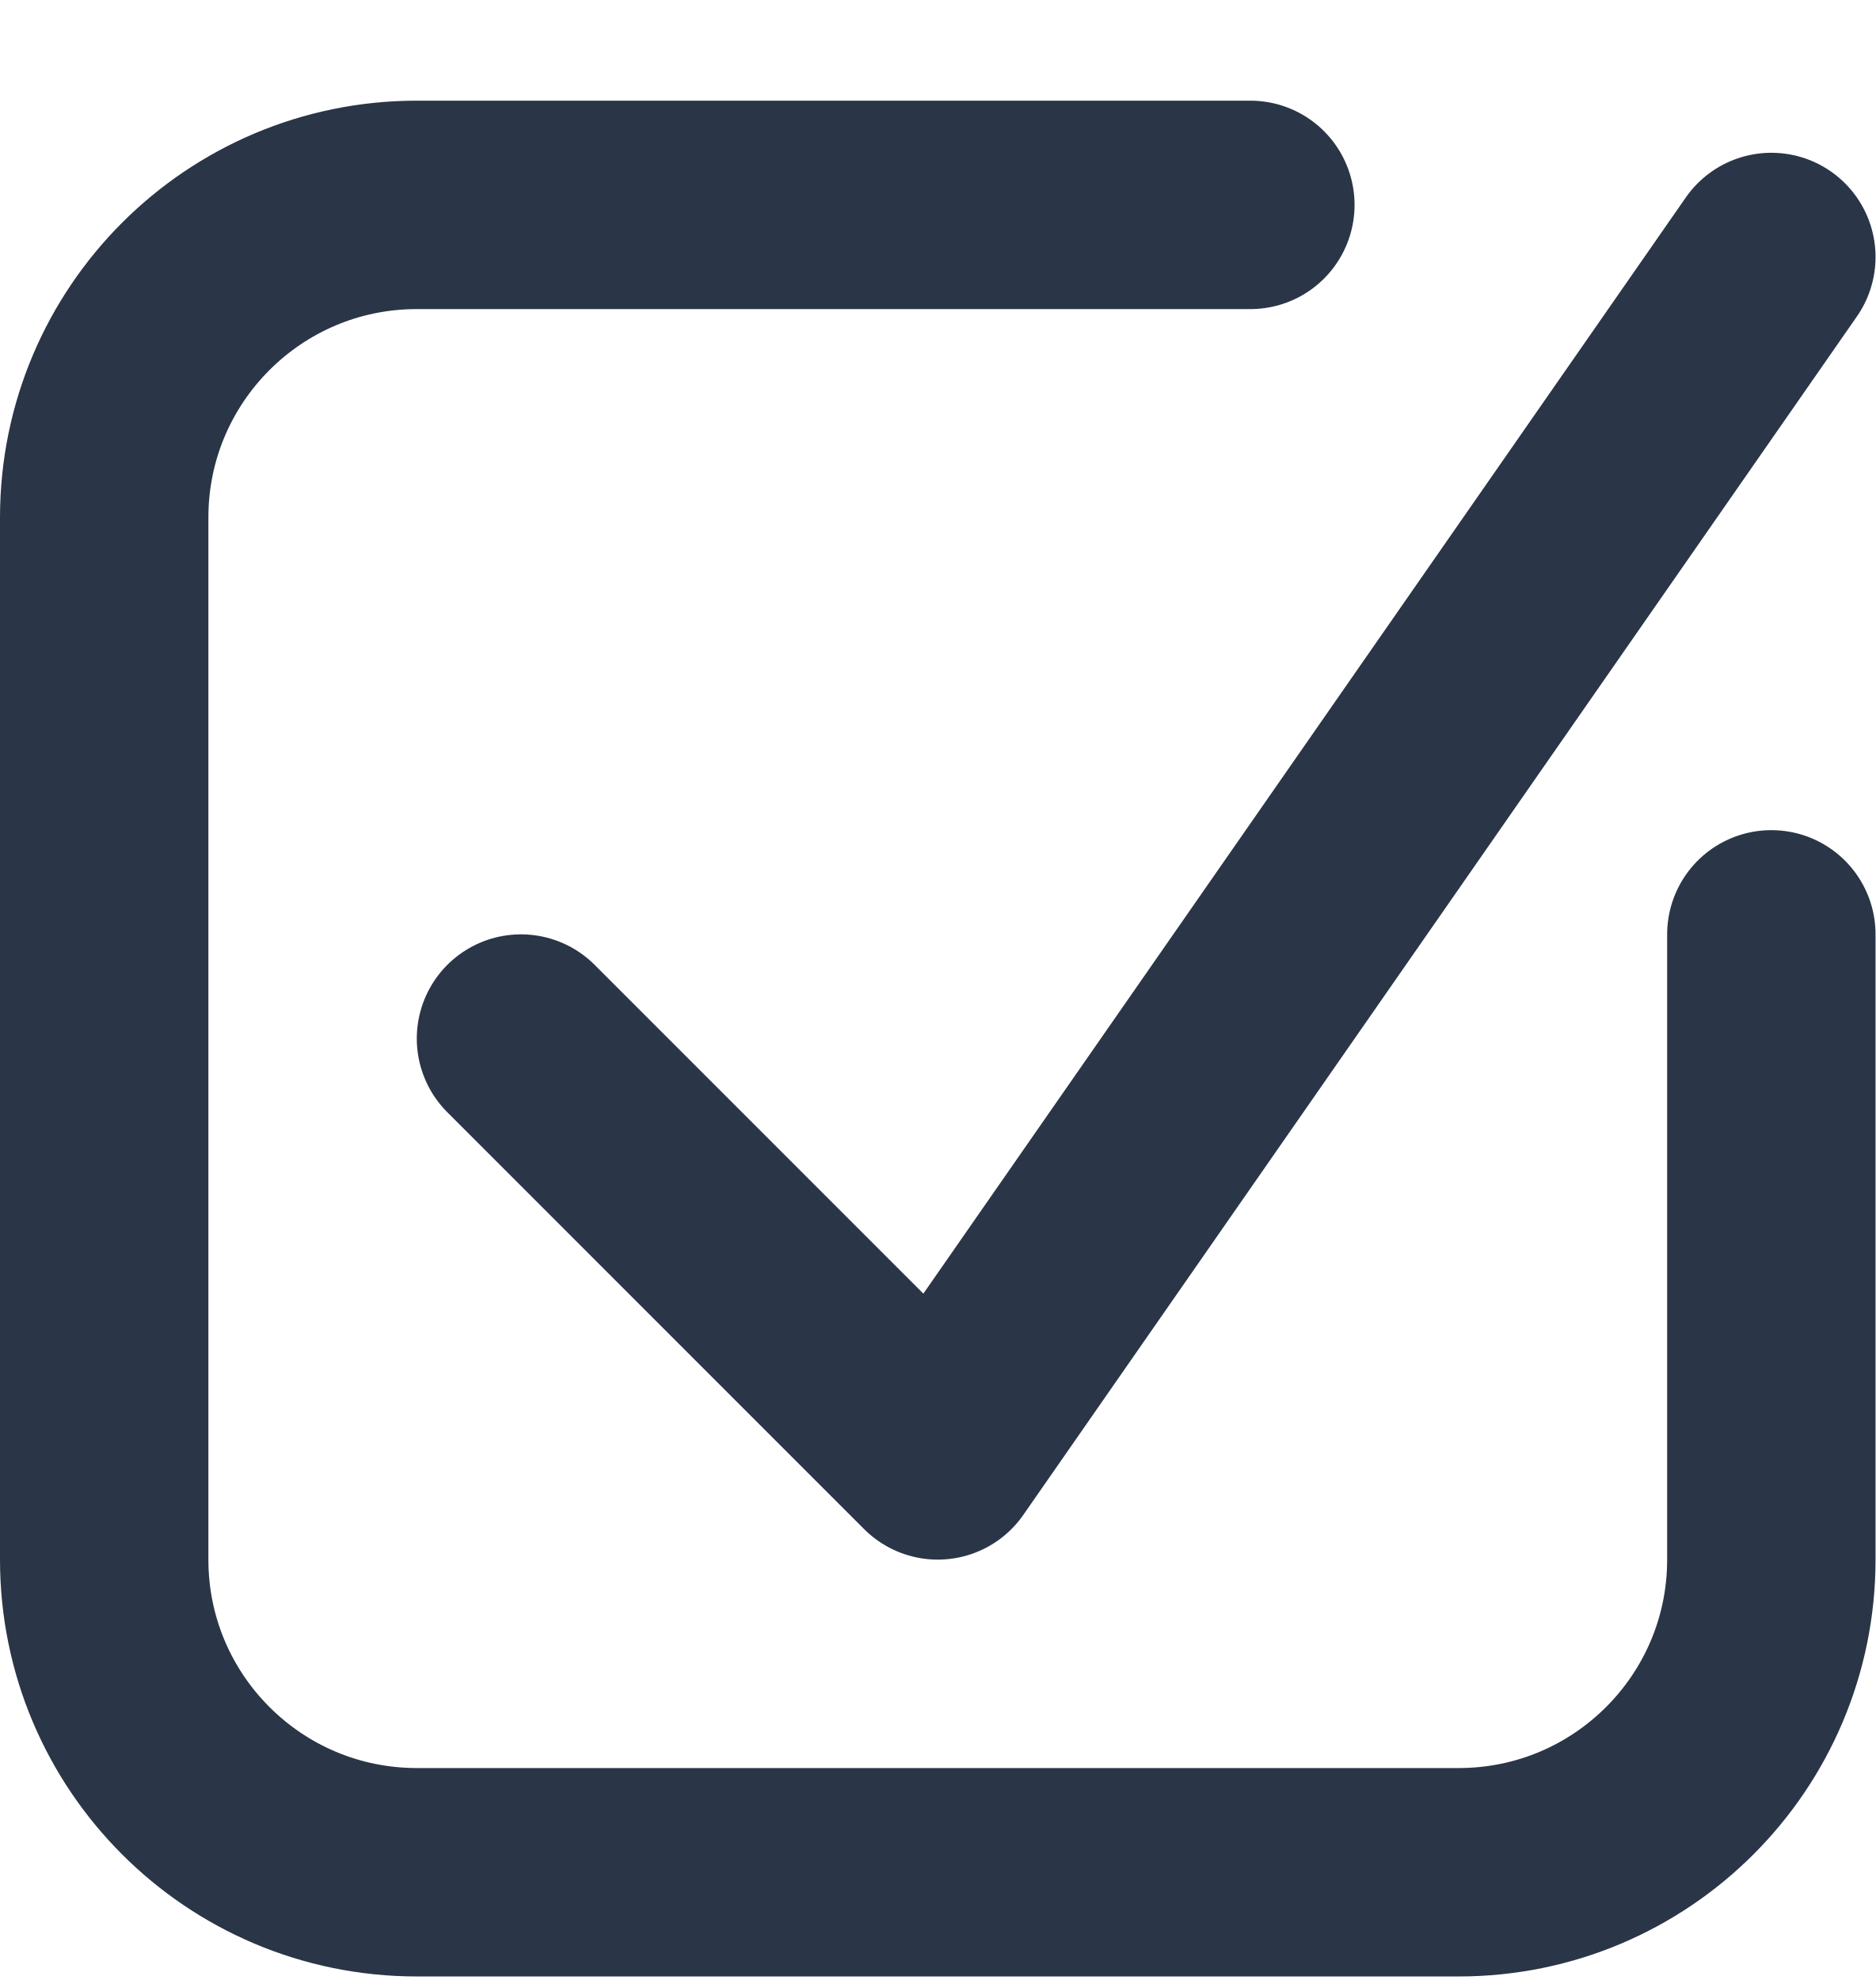
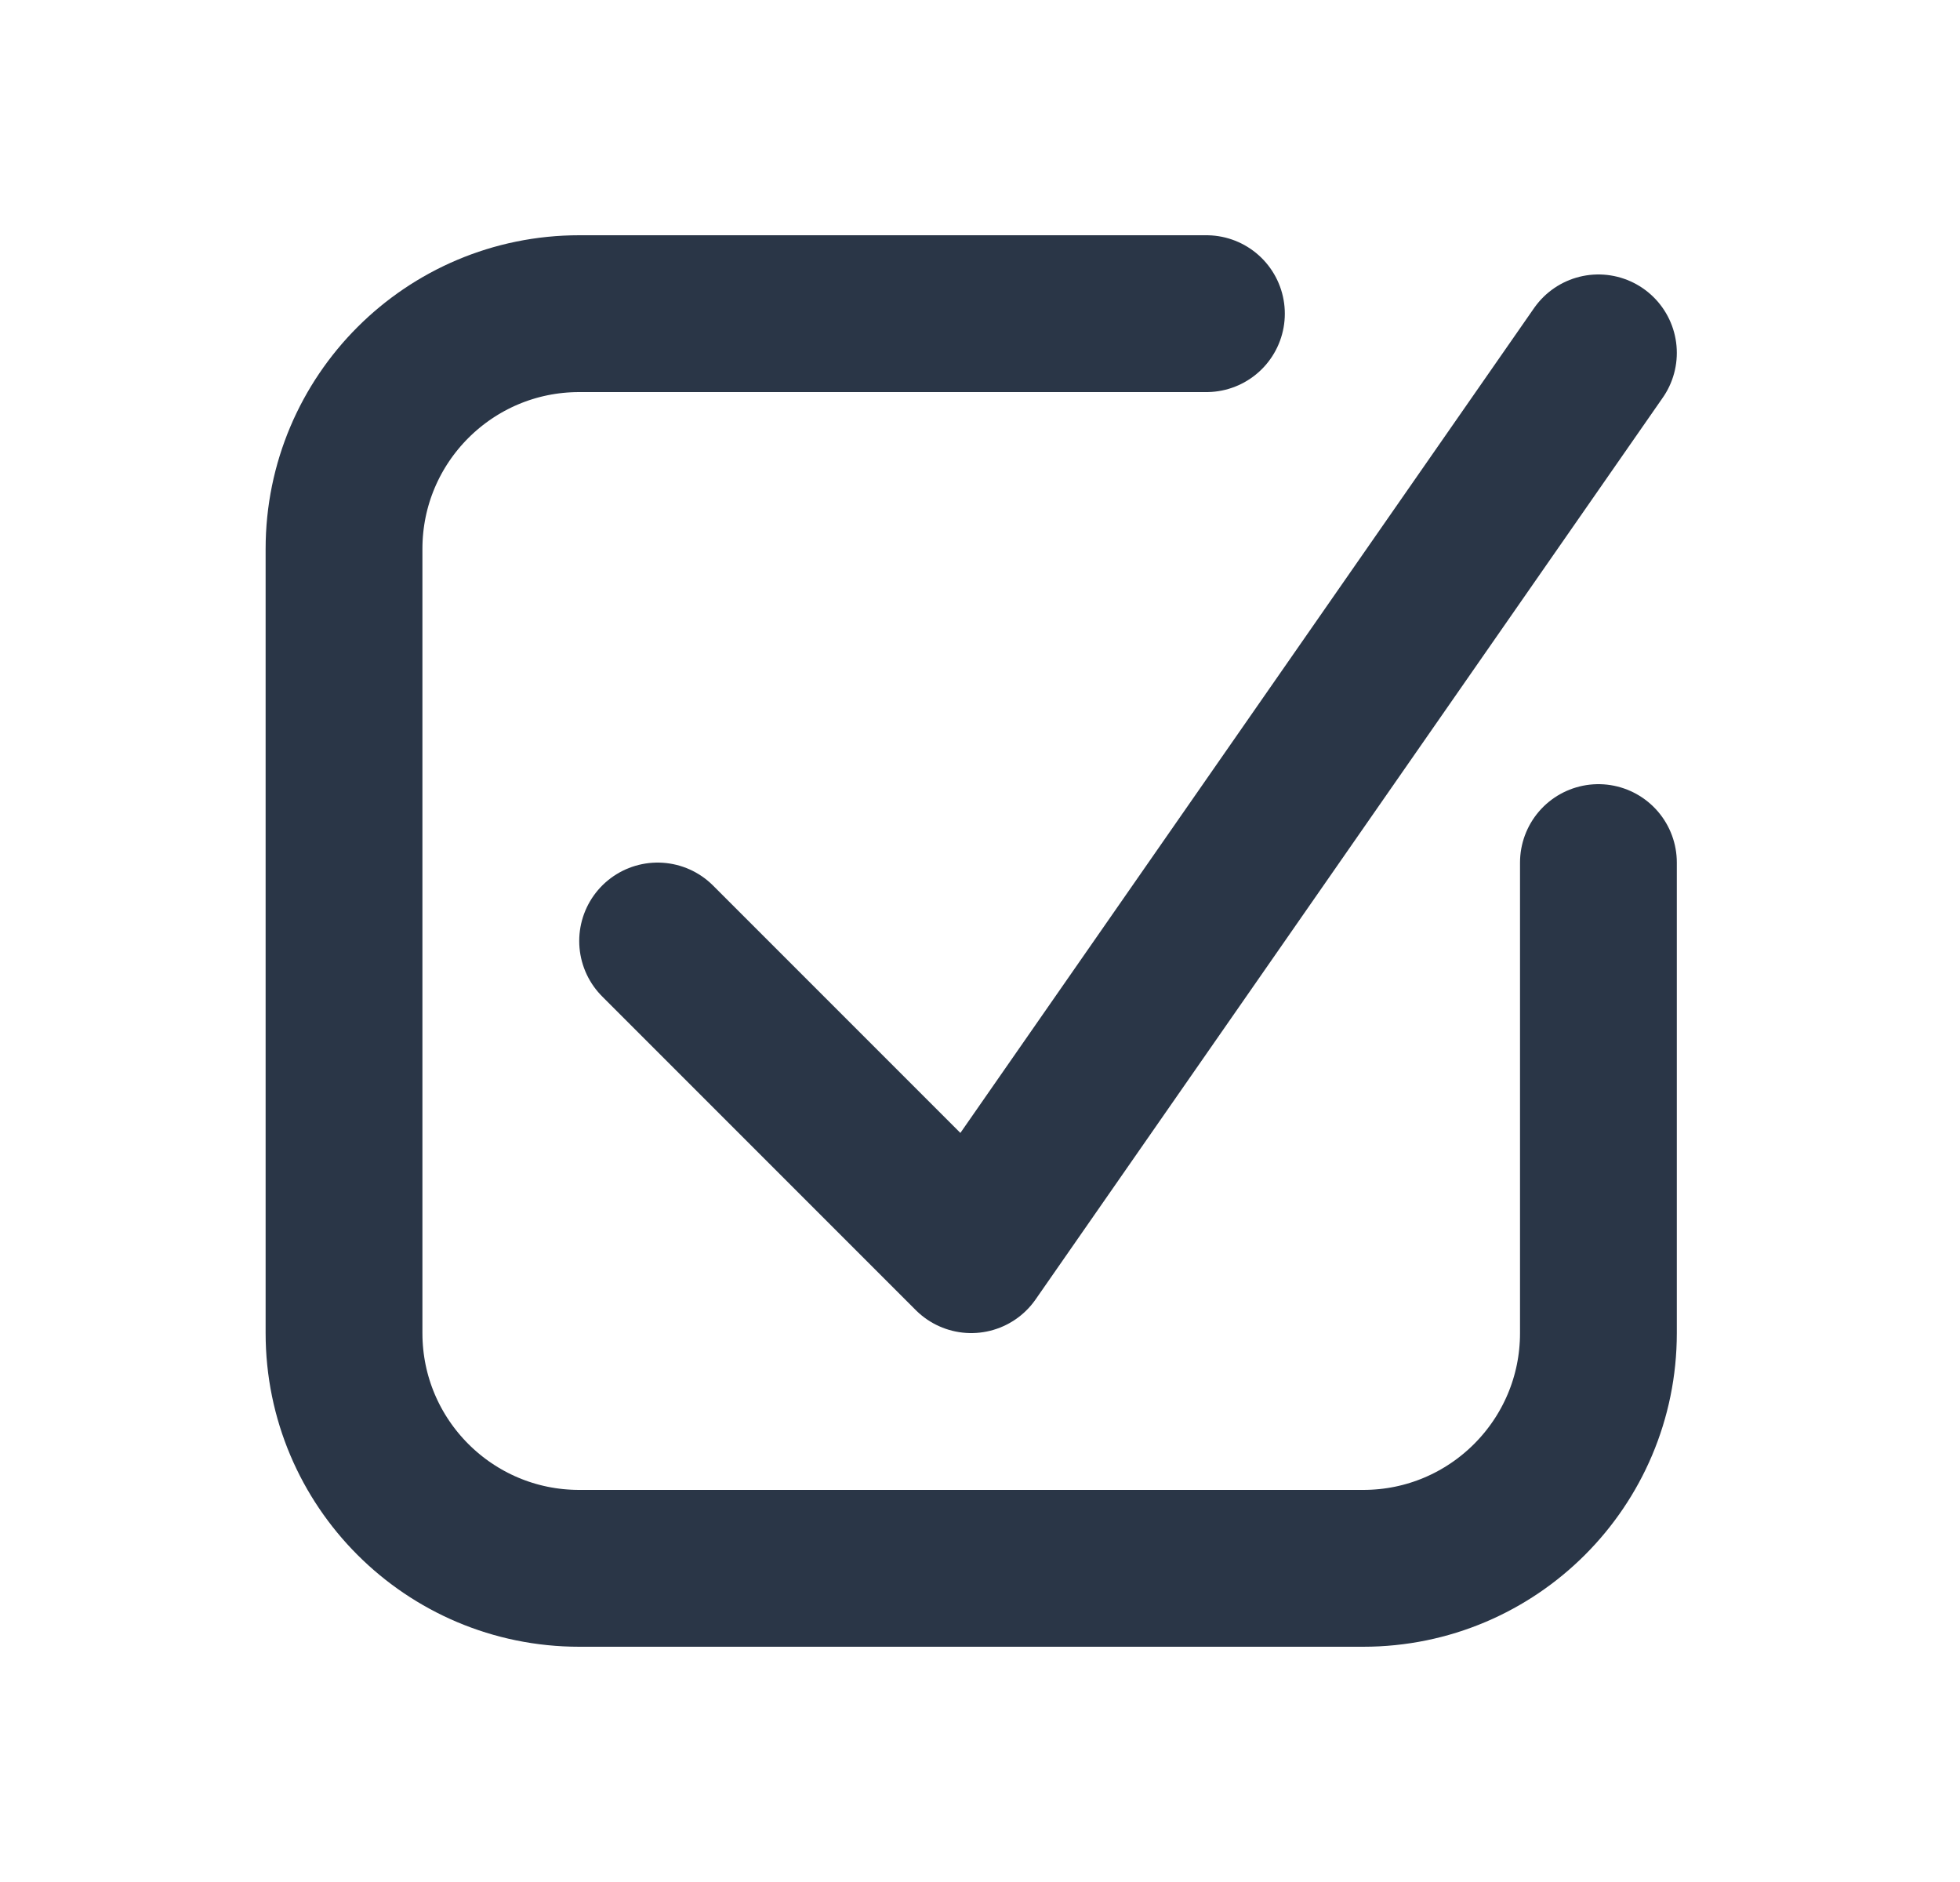
- <svg xmlns="http://www.w3.org/2000/svg" width="18" height="19" viewBox="0 0 18 19" fill="none">
-   <path d="M17 8.966V14.966C17 16.623 15.657 17.966 14 17.966H4C2.343 17.966 1 16.623 1 14.966V4.966C1 3.309 2.343 1.966 4 1.966H12" stroke="#2A3647" stroke-width="2" stroke-linecap="round" />
-   <path d="M5 9.966L9 13.966L17 2.466" stroke="#2A3647" stroke-width="2" stroke-linecap="round" stroke-linejoin="round" />
+ <svg xmlns="http://www.w3.org/2000/svg" width="25" height="24" viewBox="0 0 25 24" fill="none">
+   <path d="M20.388 11V17C20.388 18.657 19.045 20 17.388 20H7.388C5.731 20 4.388 18.657 4.388 17V7C4.388 5.343 5.731 4 7.388 4H15.388" stroke="#2A3647" stroke-width="2" stroke-linecap="round" />
+   <path d="M8.388 12L12.388 16L20.388 4.5" stroke="#2A3647" stroke-width="2" stroke-linecap="round" stroke-linejoin="round" />
</svg>
